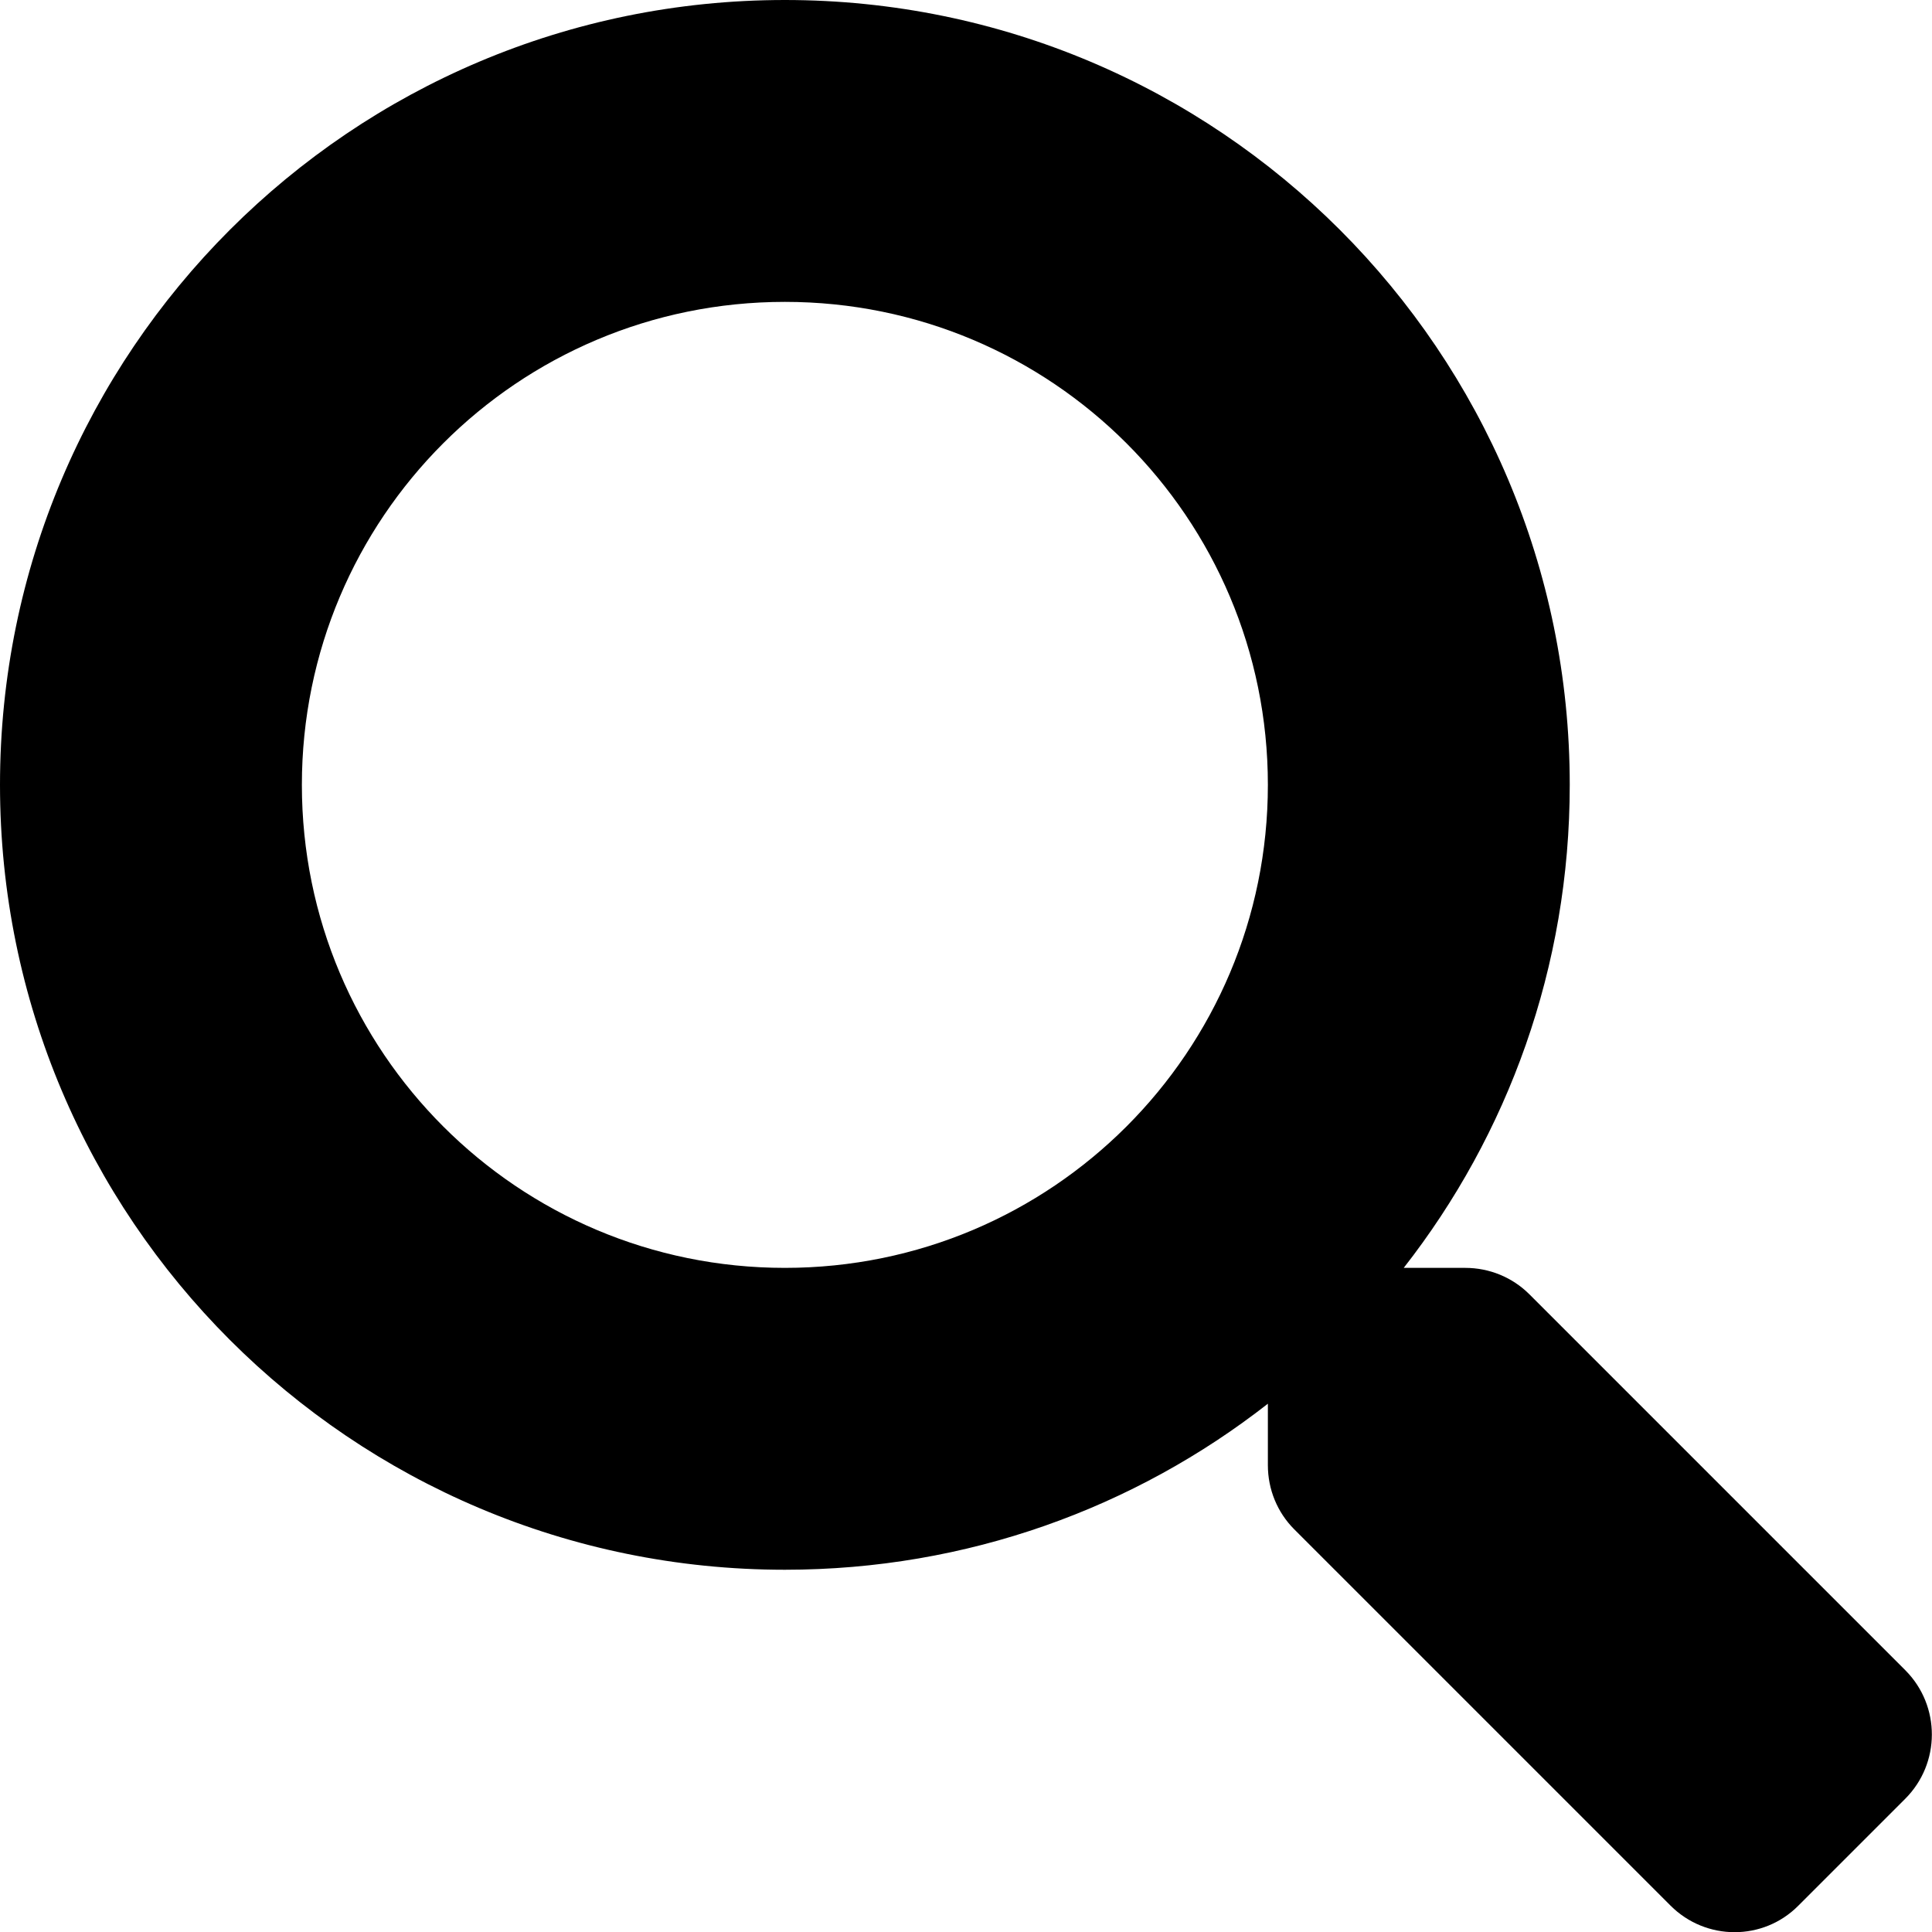
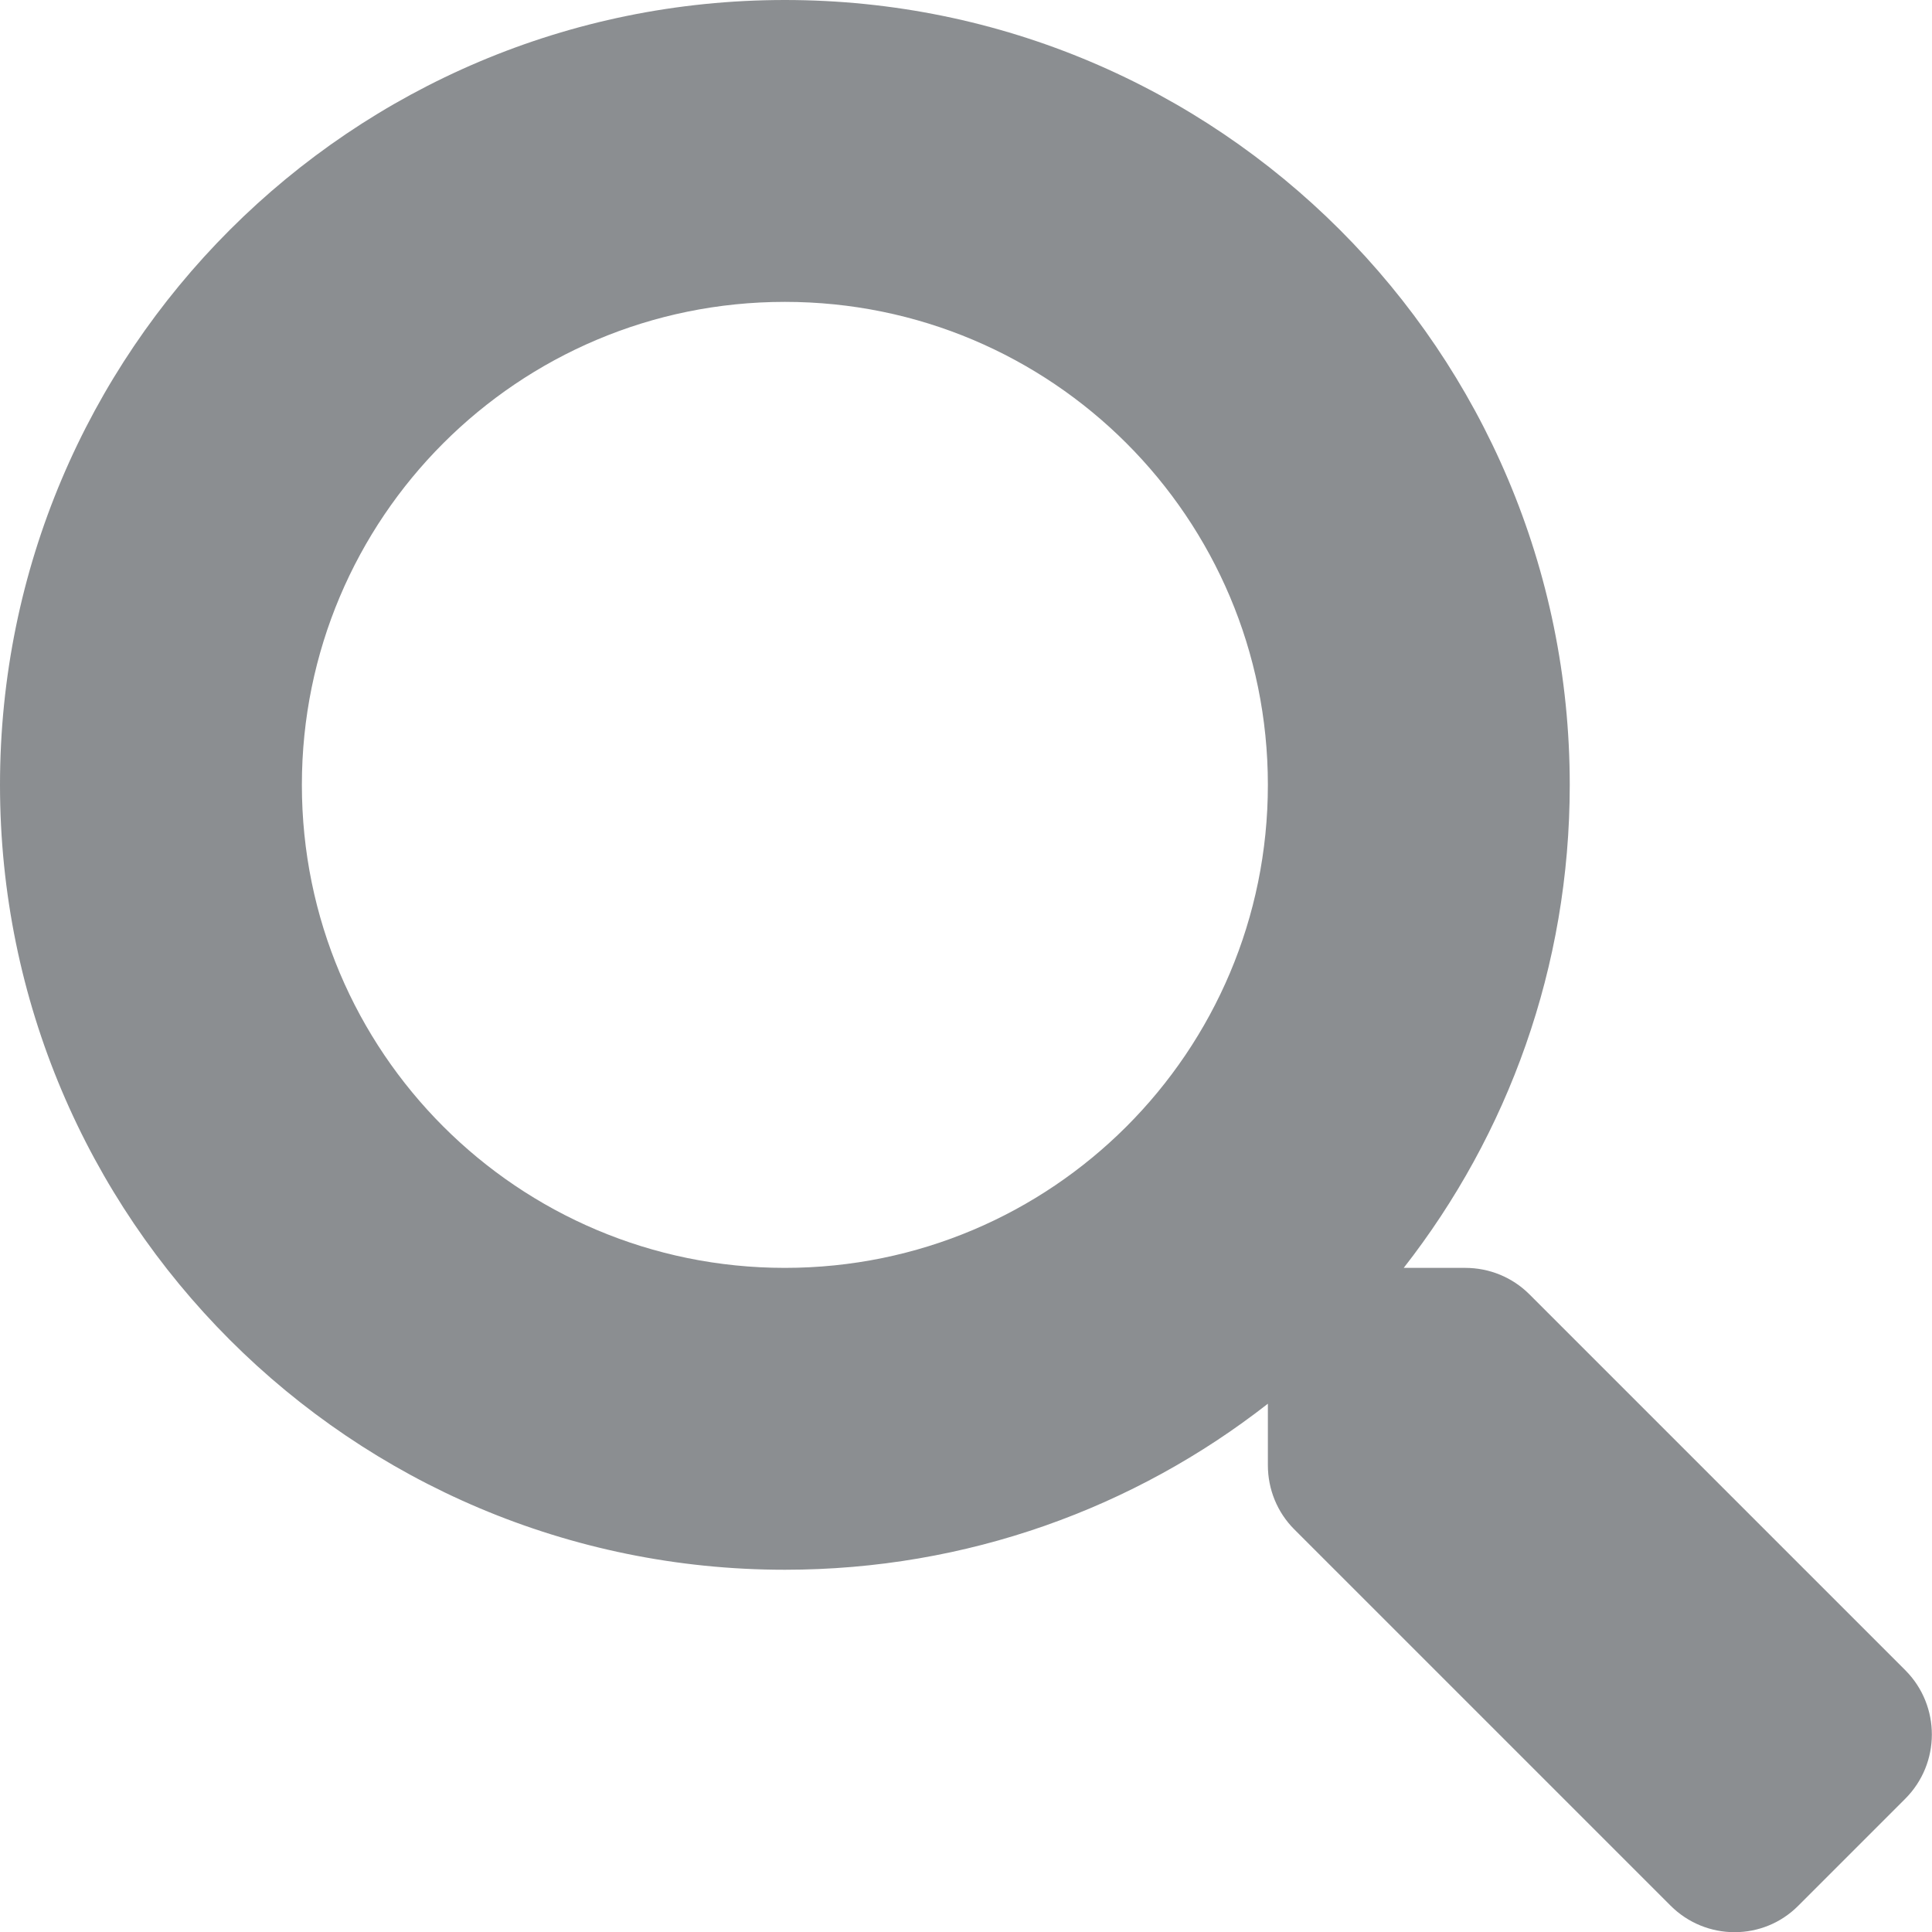
<svg xmlns="http://www.w3.org/2000/svg" aria-hidden="true" focusable="false" data-prefix="fas" data-icon="search" class="svg-inline--fa fa-search fa-w-16" role="img" viewBox="0 0 512 512">
-   <path fill="currentColor" d="M505 442.7L405.3 343c-4.5-4.5-10.6-7-17-7H372c27.6-35.3 44-79.7 44-128C416 93.1 322.9 0 208 0S0 93.1 0 208s93.1 208 208 208c48.3 0 92.7-16.4 128-44v16.3c0 6.4 2.5 12.5 7 17l99.7 99.7c9.4 9.4 24.6 9.4 33.9 0l28.3-28.3c9.4-9.4 9.4-24.6.1-34zM208 336c-70.7 0-128-57.2-128-128 0-70.7 57.2-128 128-128 70.7 0 128 57.2 128 128 0 70.7-57.2 128-128 128z" />
+   <path fill="#8B8E91" d="M505 442.7L405.3 343c-4.5-4.5-10.6-7-17-7H372c27.6-35.3 44-79.7 44-128C416 93.1 322.9 0 208 0S0 93.1 0 208s93.1 208 208 208c48.3 0 92.7-16.4 128-44v16.3c0 6.4 2.5 12.5 7 17l99.7 99.7c9.4 9.4 24.6 9.4 33.9 0l28.3-28.3c9.4-9.4 9.4-24.6.1-34zM208 336c-70.7 0-128-57.2-128-128 0-70.7 57.2-128 128-128 70.7 0 128 57.2 128 128 0 70.7-57.2 128-128 128z" />
</svg>
